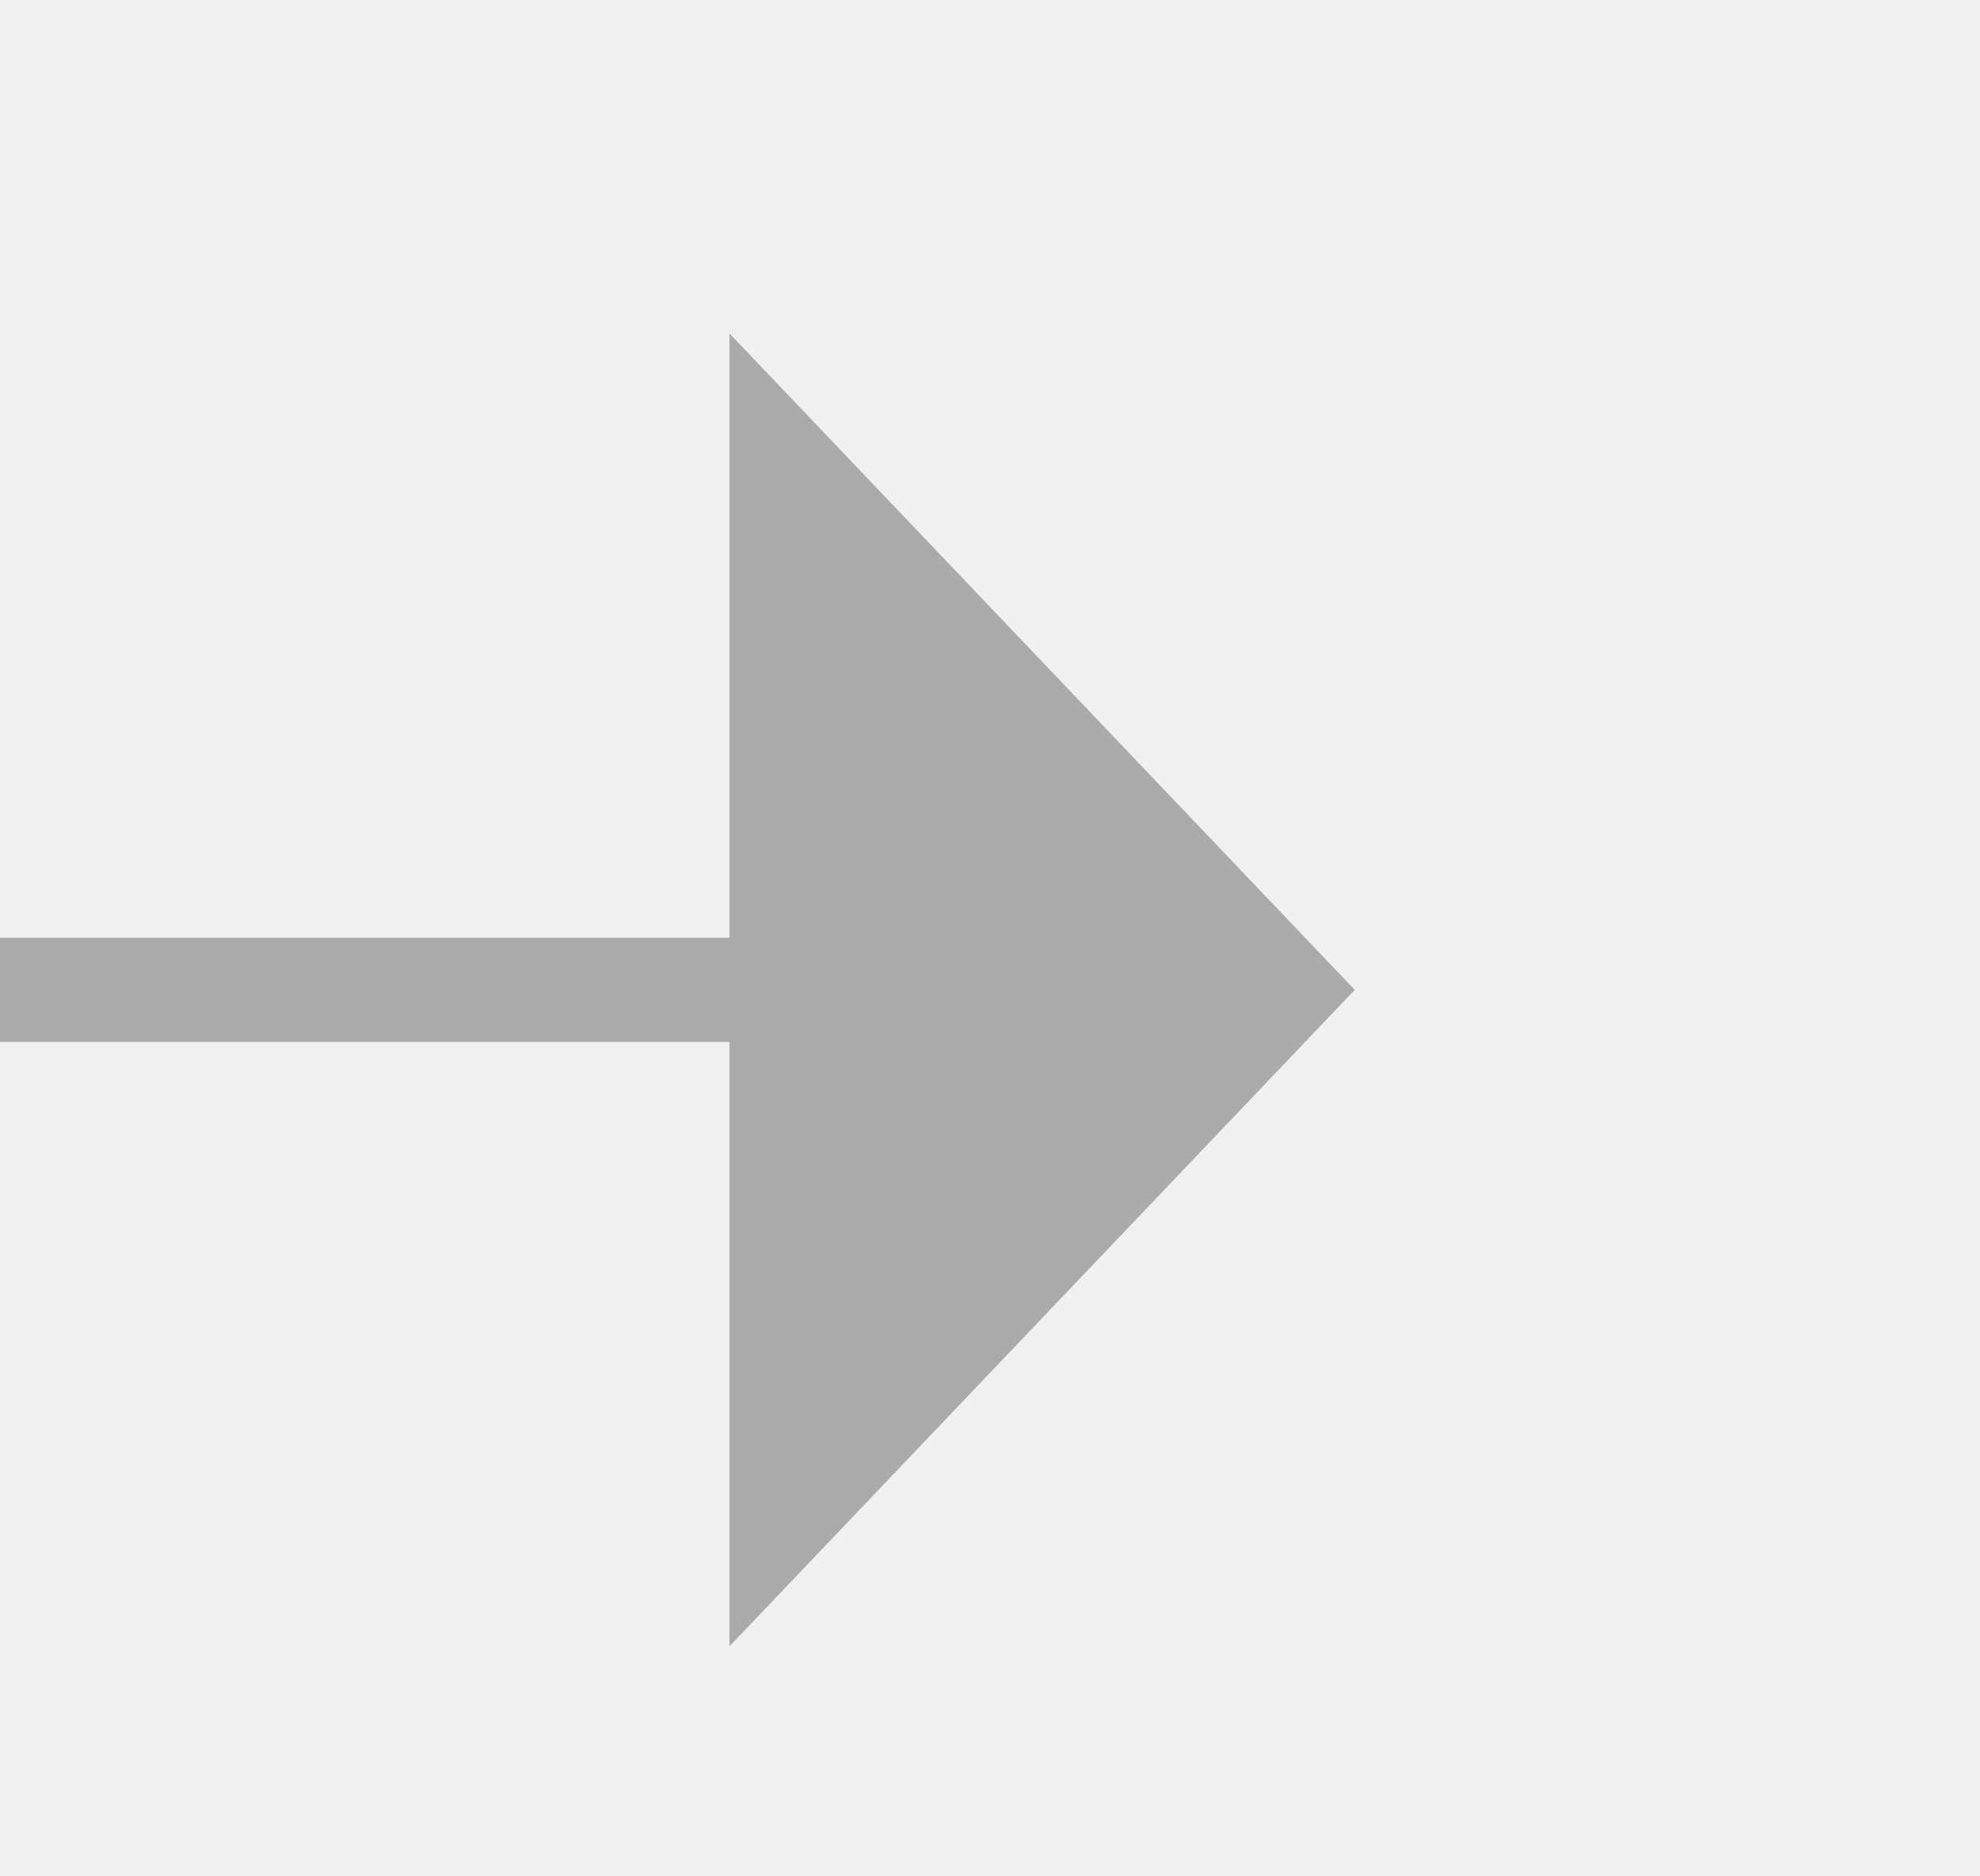
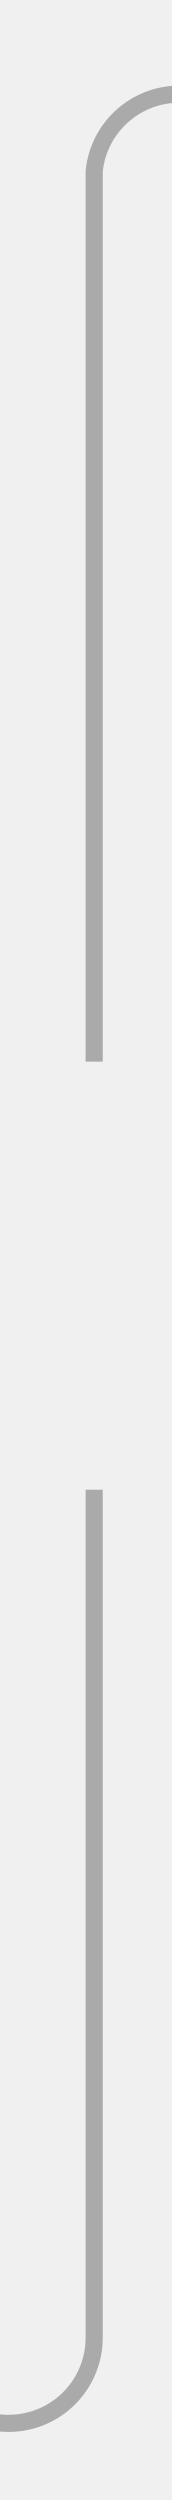
- <svg xmlns="http://www.w3.org/2000/svg" version="1.1" width="19px" height="18px" preserveAspectRatio="xMinYMid meet" viewBox="684 247  19 16">
+ <svg xmlns="http://www.w3.org/2000/svg" version="1.1" width="10px" height="146px" preserveAspectRatio="xMidYMin meet" viewBox="299 114  8 146">
  <defs>
-     <mask fill="white" id="clip118">
-       <path d="M 573 242  L 671 242  L 671 267  L 573 267  Z M 547 242  L 706 242  L 706 267  L 547 267  Z " fill-rule="evenodd" />
+     <mask fill="white" id="clip107">
+       <path d="M 247.5 176  L 358.5 176  L 358.5 201  L 247.5 201  Z M 226 110  L 385 110  L 385 258  L 226 258  Z " fill-rule="evenodd" />
    </mask>
  </defs>
-   <path d="M 573 255.5  L 547 255.5  M 671 255.5  L 692 255.5  " stroke-width="1" stroke="#aaaaaa" fill="none" />
-   <path d="M 691 261.8  L 697 255.5  L 691 249.2  L 691 261.8  Z " fill-rule="nonzero" fill="#aaaaaa" stroke="none" mask="url(#clip118)" />
+   <path d="M 226 255.5  L 298 255.5  A 5 5 0 0 0 303.5 250.5 L 303.5 124  A 5 5 0 0 1 308.5 119.5 L 371 119.5  " stroke-width="1" stroke="#aaaaaa" fill="none" mask="url(#clip107)" />
+   <path d="M 370 125.8  L 376 119.5  L 370 113.2  L 370 125.8  Z " fill-rule="nonzero" fill="#aaaaaa" stroke="none" mask="url(#clip107)" />
</svg>
